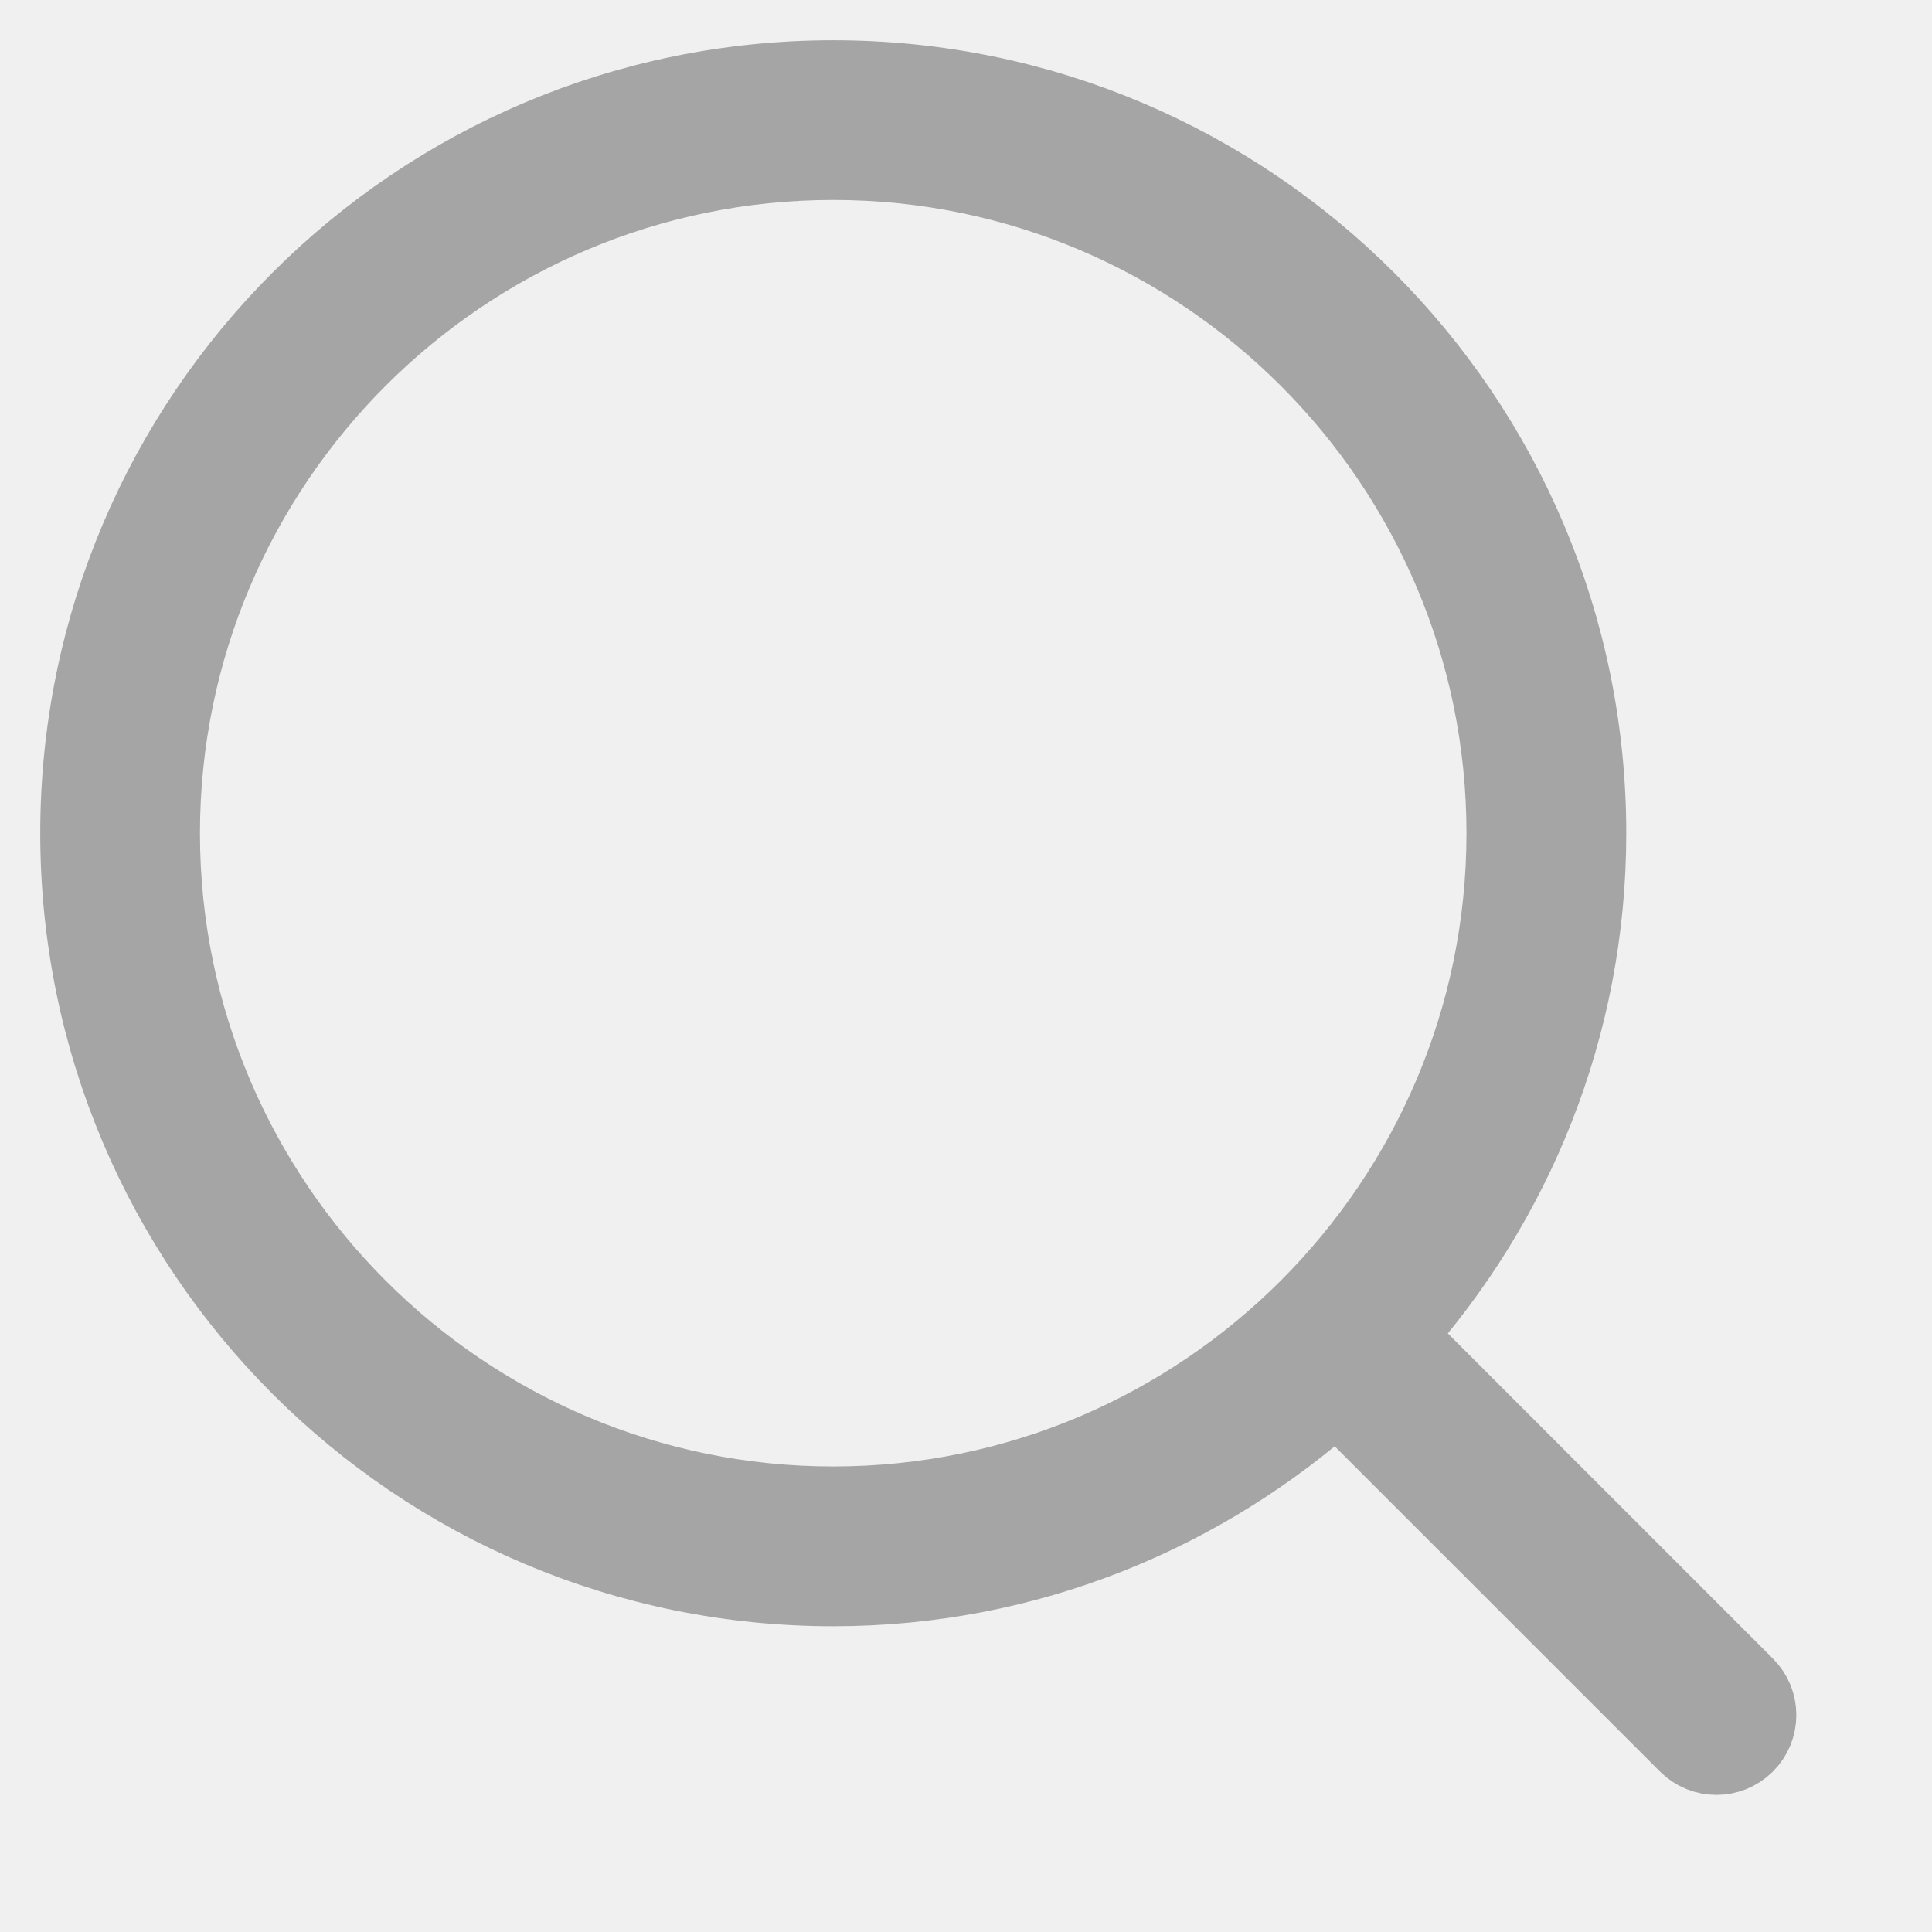
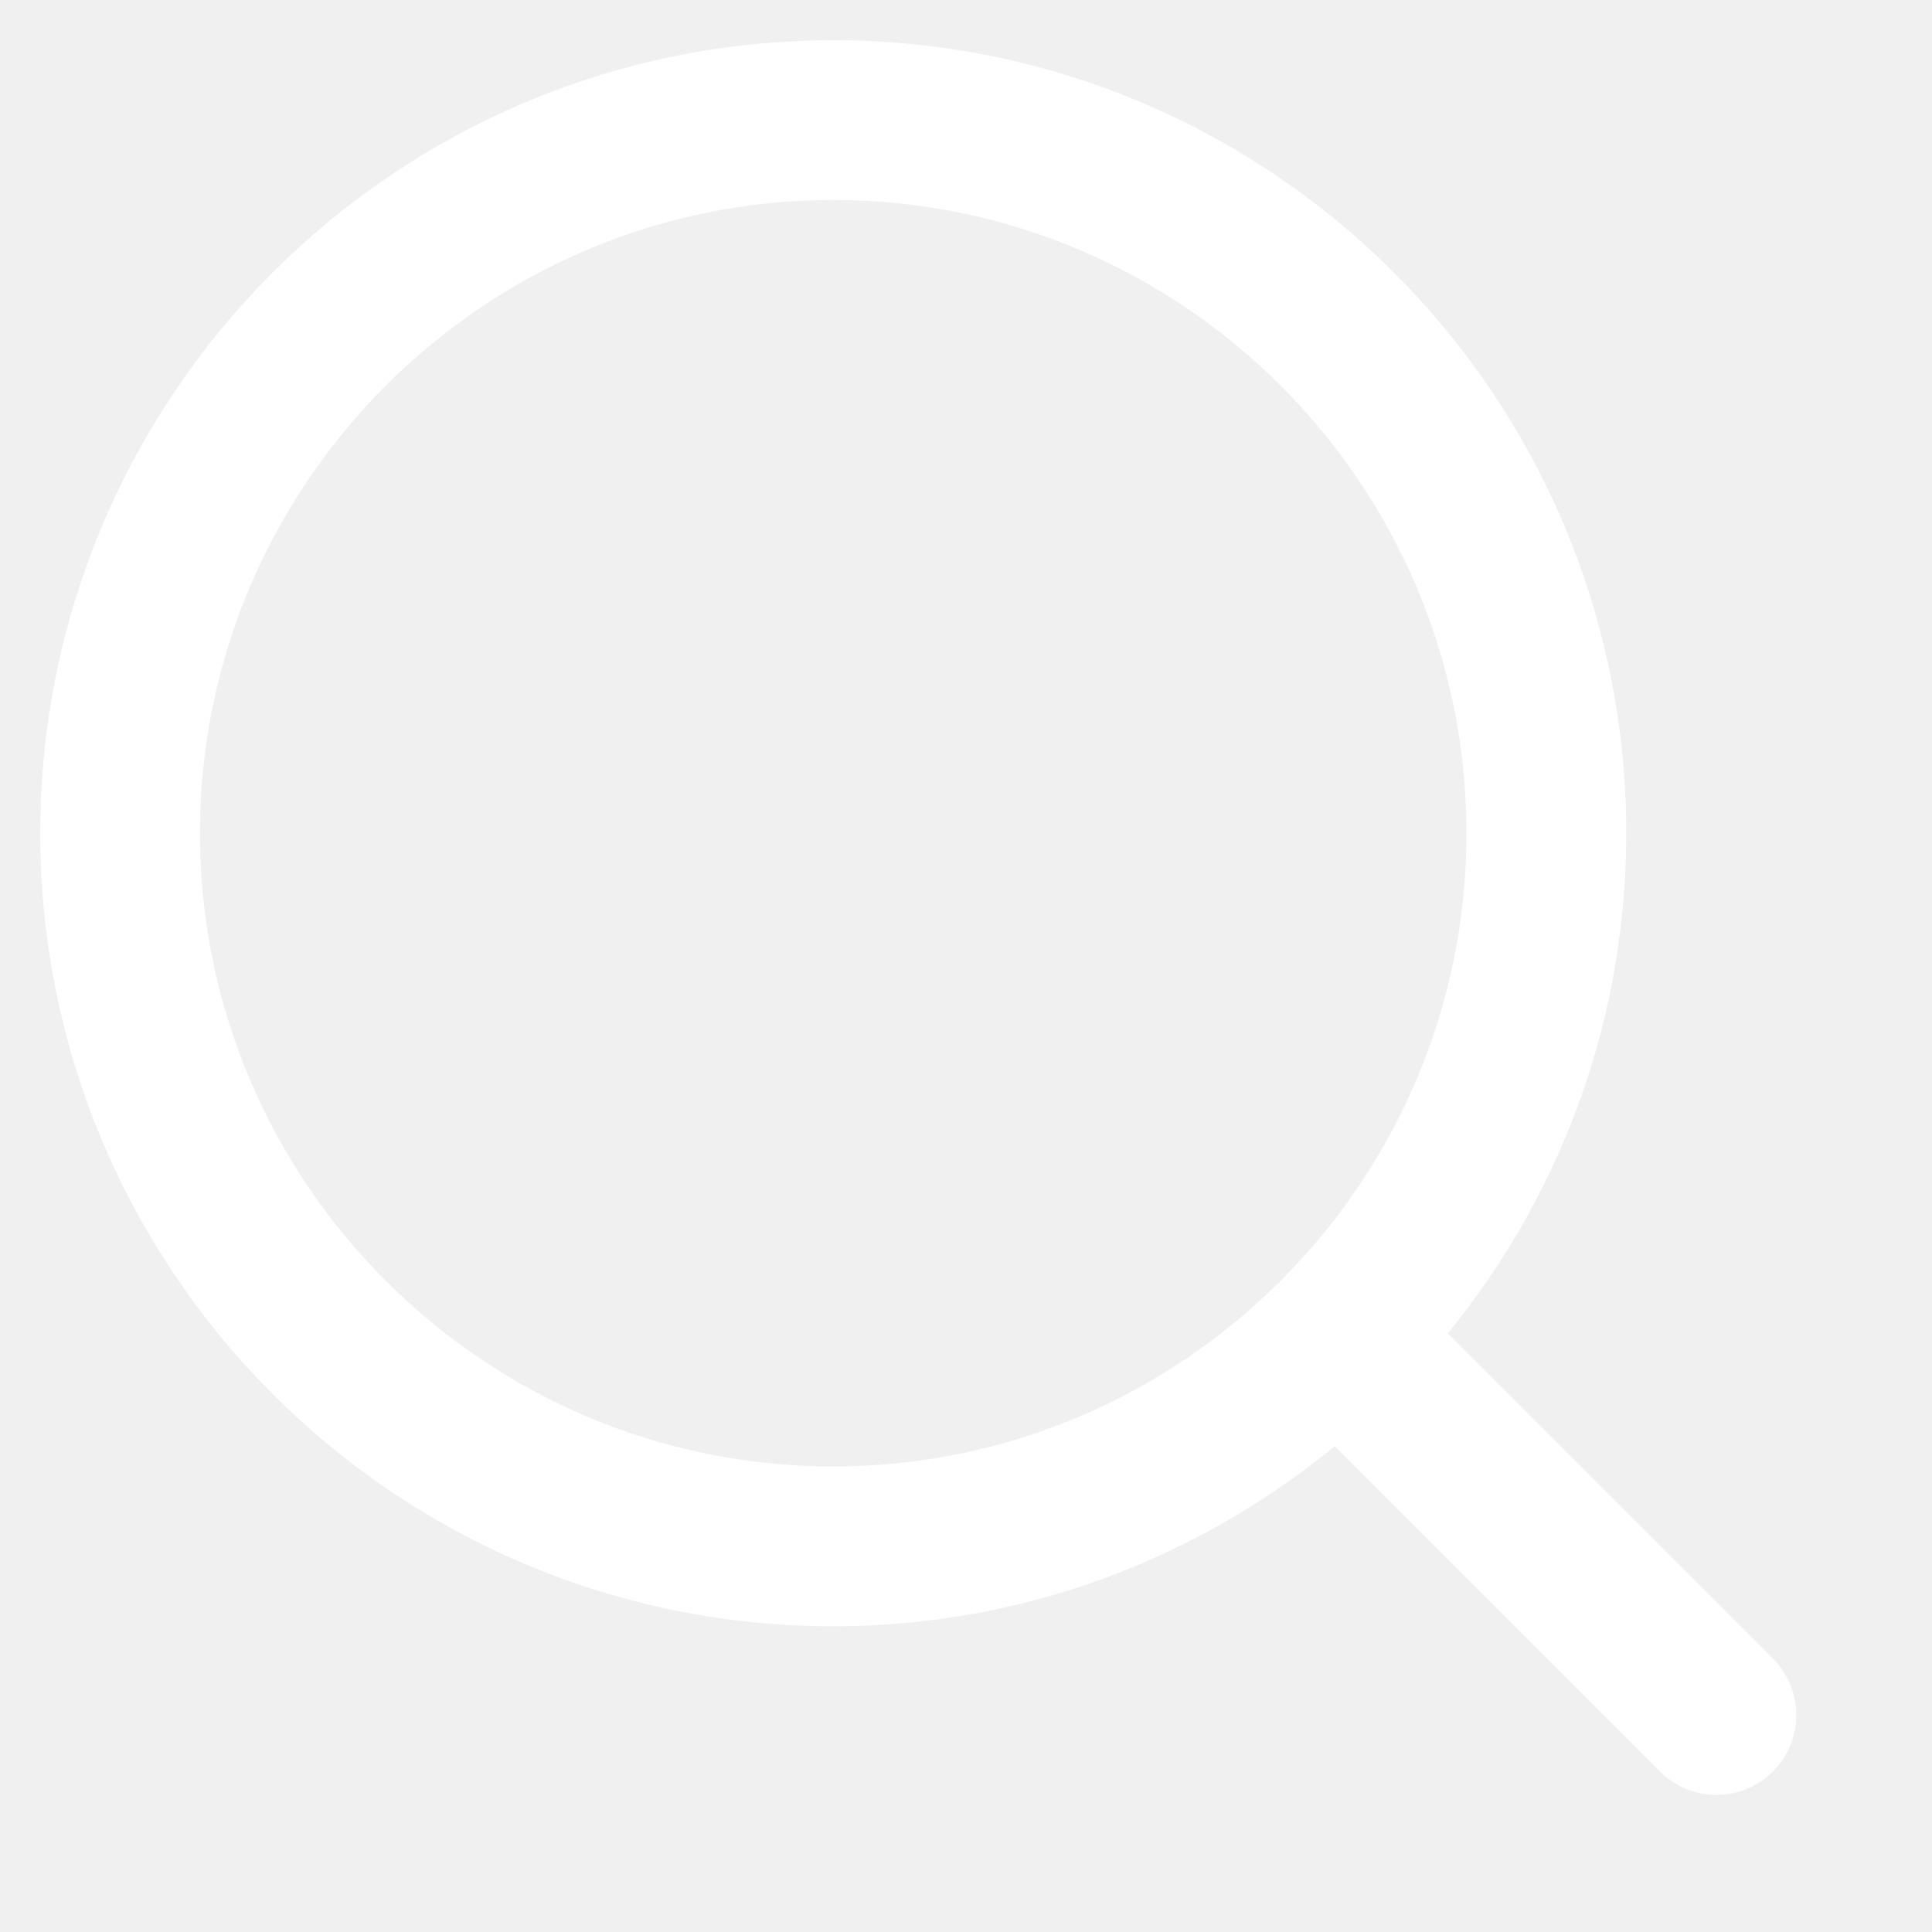
<svg xmlns="http://www.w3.org/2000/svg" width="24" height="24" viewBox="0 0 24 24" fill="white">
-   <path fill-rule="evenodd" clip-rule="evenodd" d="M21.669 21.654C21.863 21.462 21.863 21.149 21.67 20.957L17.305 16.591C18.791 14.933 19.702 12.752 19.702 10.351C19.702 5.188 15.514 1 10.351 1C5.188 1 1 5.188 1 10.351C1 15.514 5.188 19.702 10.351 19.702C12.762 19.702 14.947 18.781 16.606 17.285L20.974 21.653C21.166 21.845 21.477 21.845 21.669 21.654ZM1.984 10.351C1.984 5.739 5.739 1.984 10.351 1.984C14.962 1.984 18.717 5.739 18.717 10.351C18.717 14.962 14.962 18.717 10.351 18.717C5.739 18.717 1.984 14.962 1.984 10.351Z" fill="#A5A5A5" stroke="#A5A5A5" stroke-linecap="round" stroke-linejoin="round" />
+   <path fill-rule="evenodd" clip-rule="evenodd" d="M21.669 21.654C21.863 21.462 21.863 21.149 21.67 20.957L17.305 16.591C18.791 14.933 19.702 12.752 19.702 10.351C19.702 5.188 15.514 1 10.351 1C5.188 1 1 5.188 1 10.351C1 15.514 5.188 19.702 10.351 19.702C12.762 19.702 14.947 18.781 16.606 17.285L20.974 21.653C21.166 21.845 21.477 21.845 21.669 21.654ZM1.984 10.351C1.984 5.739 5.739 1.984 10.351 1.984C14.962 1.984 18.717 5.739 18.717 10.351C18.717 14.962 14.962 18.717 10.351 18.717C5.739 18.717 1.984 14.962 1.984 10.351Z" fill="white" stroke="white" stroke-linecap="round" stroke-linejoin="round" />
</svg>
